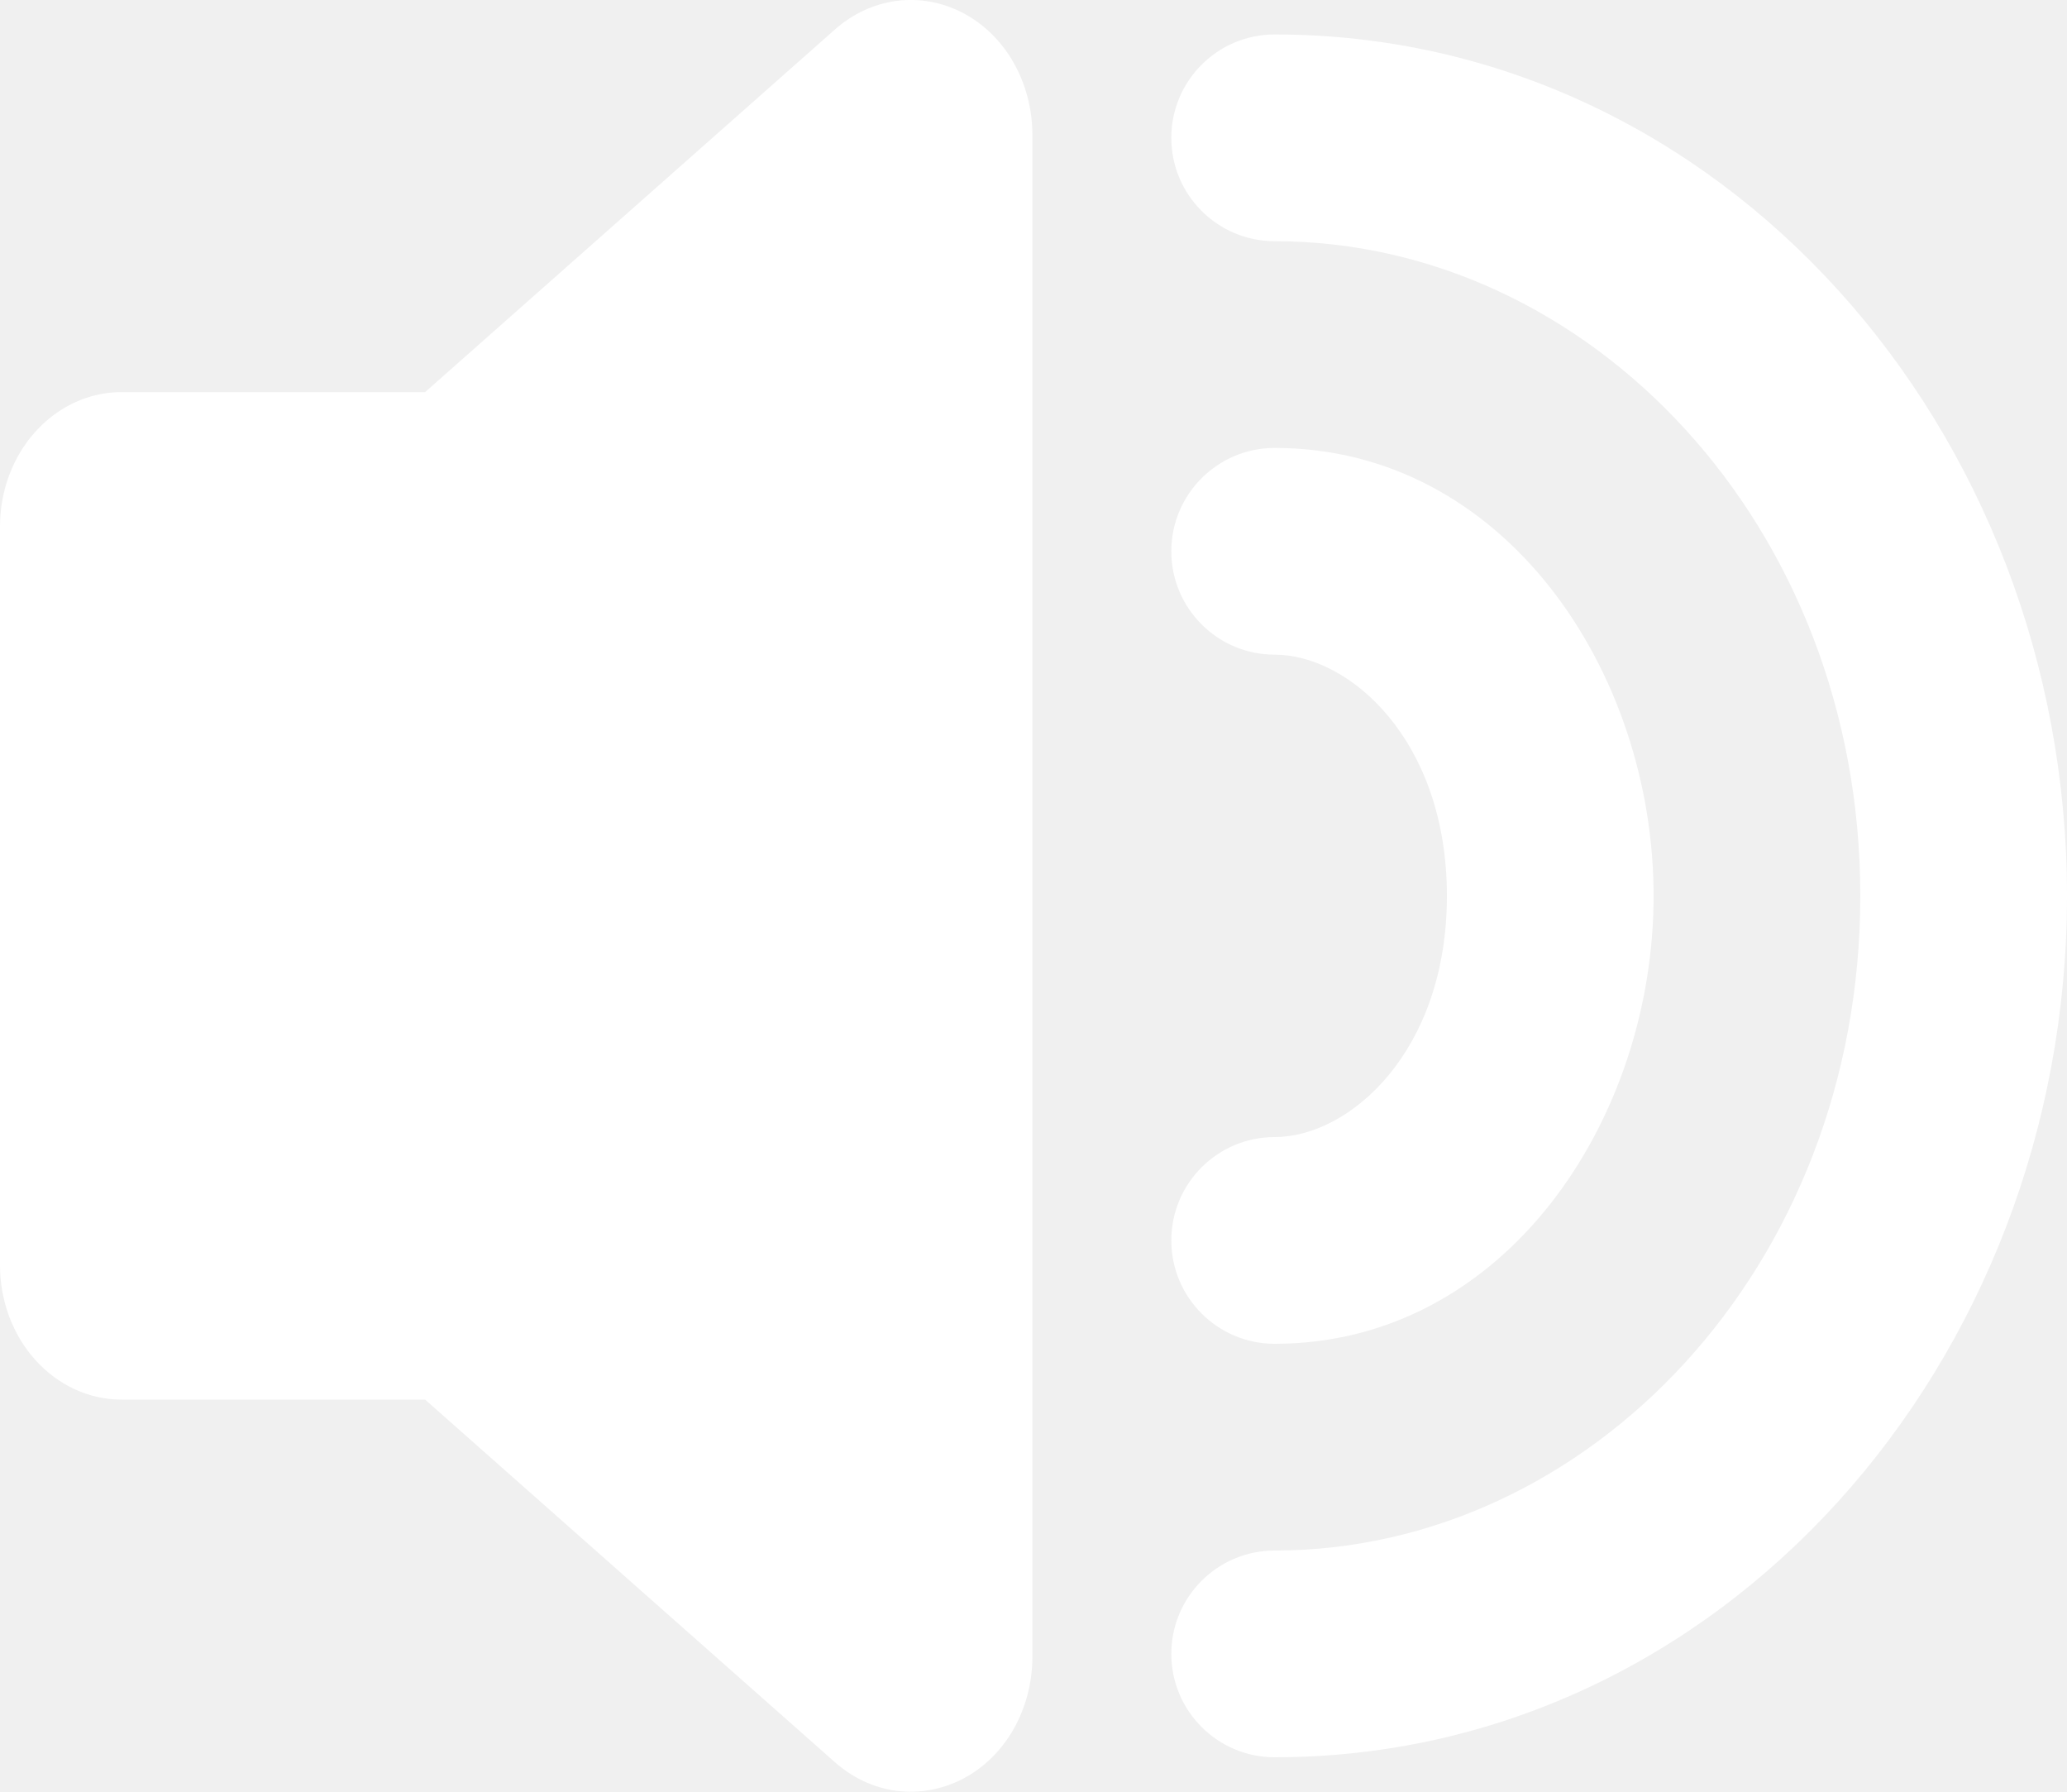
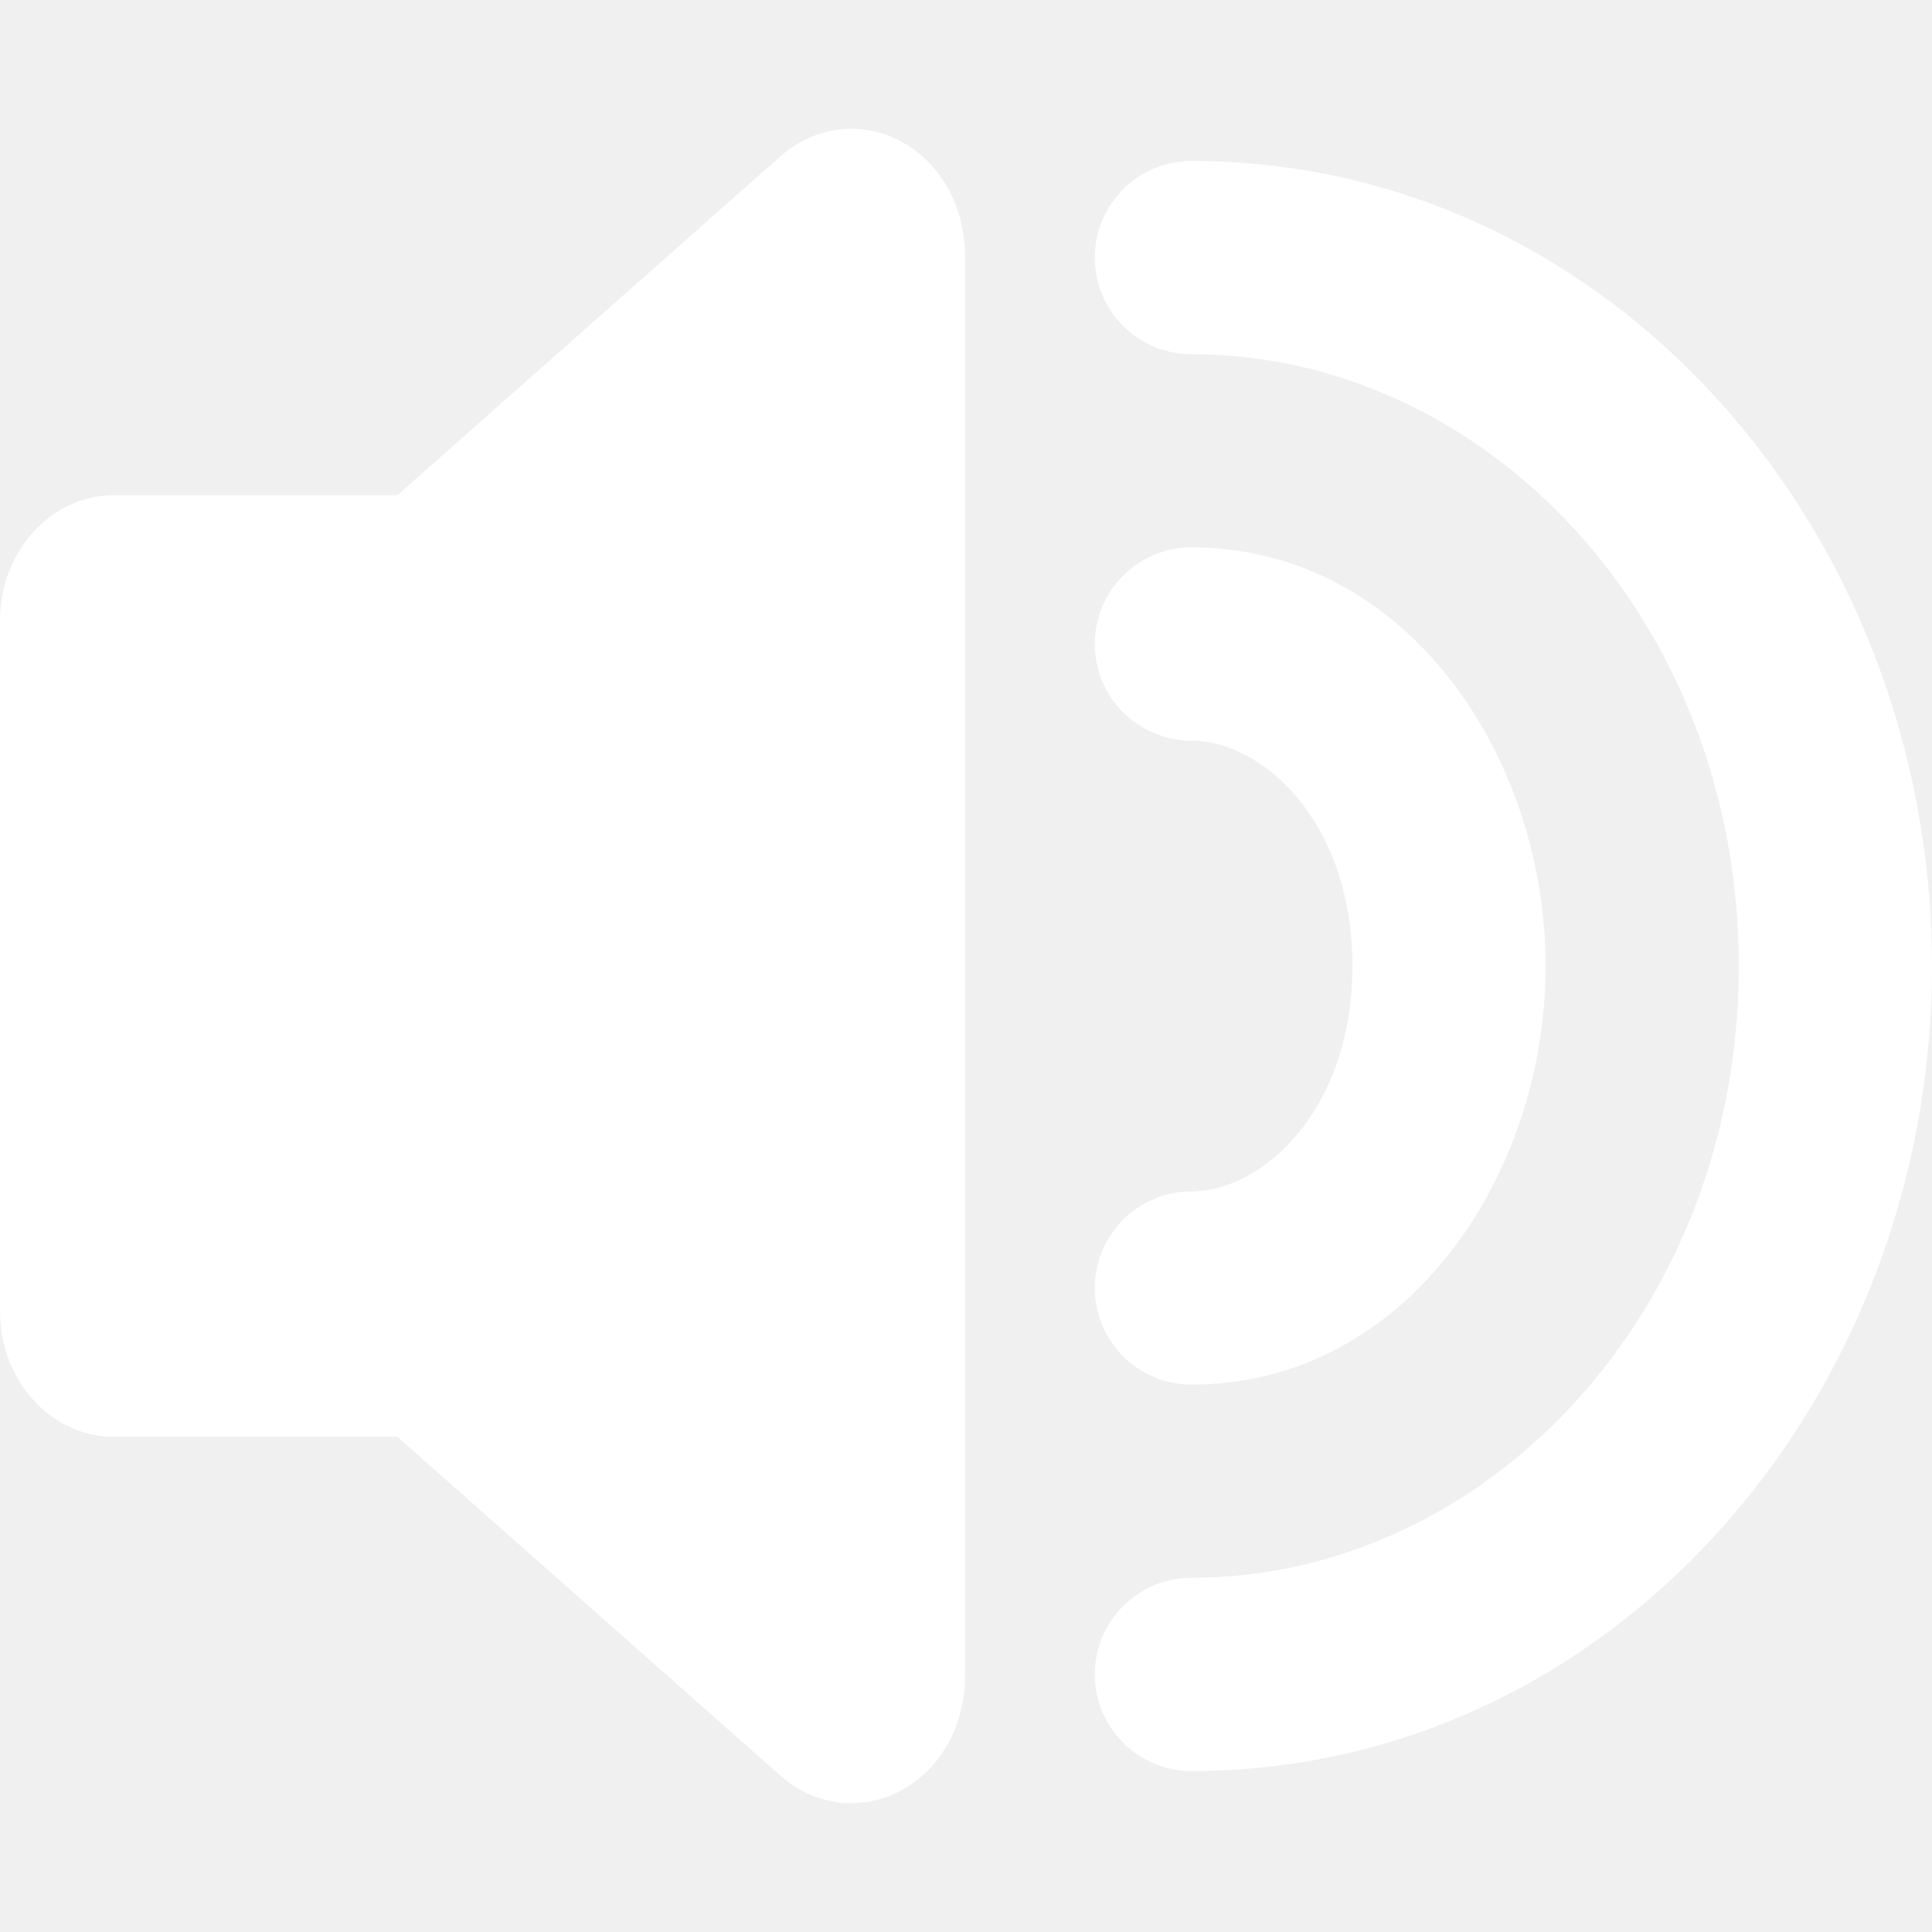
- <svg xmlns="http://www.w3.org/2000/svg" viewBox="0 0 15 13" fill="none">
-   <path d="M3.085 2.845H0.881C0.648 2.845 0.423 2.948 0.258 3.131C0.093 3.313 5.4785e-09 3.561 0 3.82V9.18C0 9.439 0.093 9.687 0.258 9.869C0.423 10.052 0.648 10.155 0.881 10.155H3.085L6.059 12.786C6.189 12.901 6.345 12.973 6.51 12.994C6.675 13.014 6.842 12.983 6.992 12.904C7.141 12.825 7.268 12.7 7.356 12.545C7.444 12.389 7.491 12.21 7.492 12.026V0.974C7.491 0.79 7.444 0.611 7.356 0.455C7.268 0.3 7.141 0.175 6.992 0.096C6.842 0.017 6.675 -0.015 6.51 0.006C6.345 0.027 6.189 0.099 6.059 0.214L3.085 2.845Z" fill="white" />
-   <path fill-rule="evenodd" clip-rule="evenodd" d="M8.5 4C8.5 3.586 8.836 3.25 9.25 3.25C10.916 3.25 12 4.87 12 6.5C12 8.13 10.916 9.75 9.25 9.75C8.836 9.75 8.5 9.414 8.5 9C8.5 8.586 8.836 8.25 9.25 8.25C9.793 8.25 10.5 7.631 10.5 6.5C10.5 5.369 9.793 4.75 9.25 4.75C8.836 4.75 8.5 4.414 8.5 4Z" fill="white" />
-   <path fill-rule="evenodd" clip-rule="evenodd" d="M8.5 1C8.5 0.586 8.836 0.25 9.25 0.25C12.491 0.25 15 3.117 15 6.5C15 9.883 12.491 12.75 9.25 12.75C8.836 12.75 8.5 12.414 8.5 12C8.5 11.586 8.836 11.25 9.25 11.25C11.531 11.25 13.5 9.192 13.5 6.5C13.5 3.808 11.531 1.75 9.25 1.75C8.836 1.75 8.5 1.414 8.5 1Z" fill="white" />
+ <svg xmlns="http://www.w3.org/2000/svg" viewBox="0 0 15 15" fill="none">
+   <path d="M3.085 3.845H0.881C0.648 3.845 0.423 3.948 0.258 4.131C0.093 4.313 5.4785e-09 4.561 0 4.82V10.18C0 10.439 0.093 10.687 0.258 10.869C0.423 11.052 0.648 11.155 0.881 11.155H3.085L6.059 13.786C6.189 13.901 6.345 13.973 6.51 13.994C6.675 14.014 6.842 13.983 6.992 13.904C7.141 13.825 7.268 13.7 7.356 13.545C7.444 13.389 7.491 13.21 7.492 13.026V1.974C7.491 1.79 7.444 1.611 7.356 1.455C7.268 1.3 7.141 1.175 6.992 1.096C6.842 1.017 6.675 0.985 6.51 1.006C6.345 1.027 6.189 1.099 6.059 1.214L3.085 3.845Z" fill="white" />
+   <path fill-rule="evenodd" clip-rule="evenodd" d="M8.5 5C8.5 4.586 8.836 4.25 9.25 4.25C10.916 4.25 12 5.87 12 7.5C12 9.13 10.916 10.75 9.25 10.75C8.836 10.75 8.5 10.414 8.5 10C8.5 9.586 8.836 9.25 9.25 9.25C9.793 9.25 10.5 8.631 10.5 7.5C10.5 6.369 9.793 5.75 9.25 5.75C8.836 5.75 8.5 5.414 8.5 5Z" fill="white" />
+   <path fill-rule="evenodd" clip-rule="evenodd" d="M8.5 2C8.5 1.586 8.836 1.25 9.25 1.25C12.491 1.25 15 4.117 15 7.5C15 10.883 12.491 13.75 9.25 13.75C8.836 13.75 8.5 13.414 8.5 13C8.5 12.586 8.836 12.25 9.25 12.25C11.531 12.25 13.5 10.192 13.5 7.5C13.5 4.808 11.531 2.75 9.25 2.75C8.836 2.75 8.5 2.414 8.5 2Z" fill="white" />
</svg>
